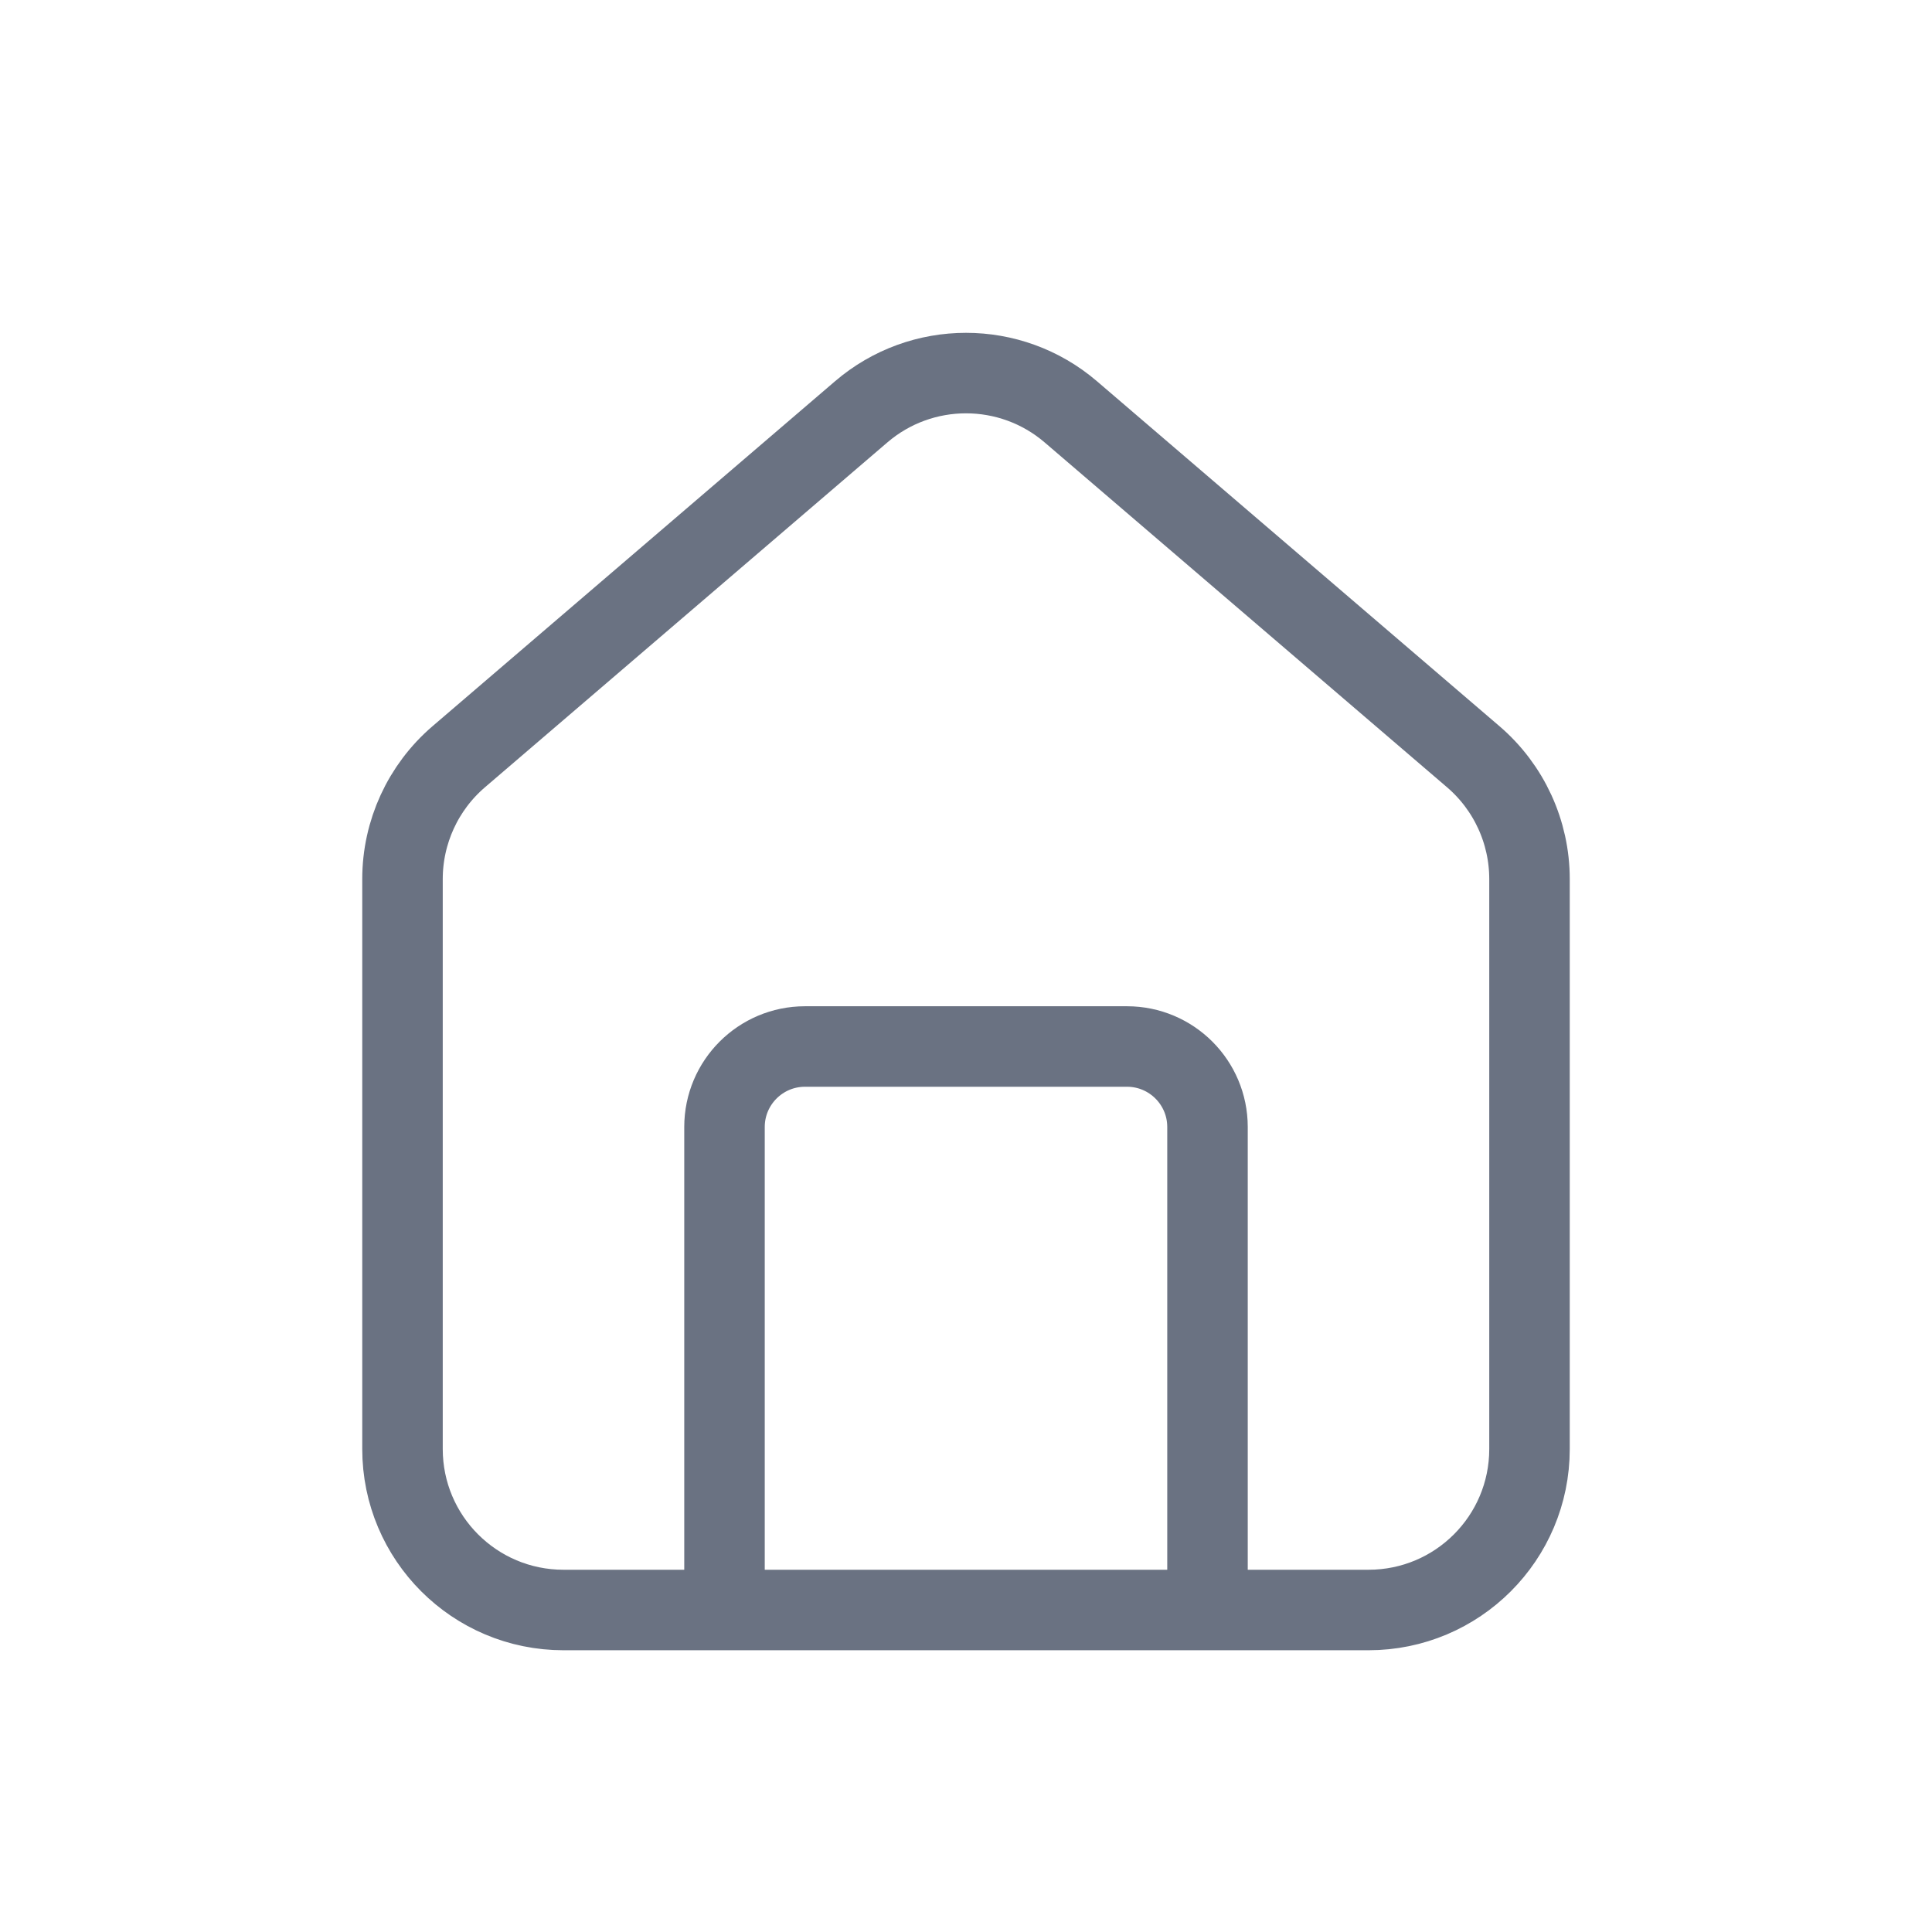
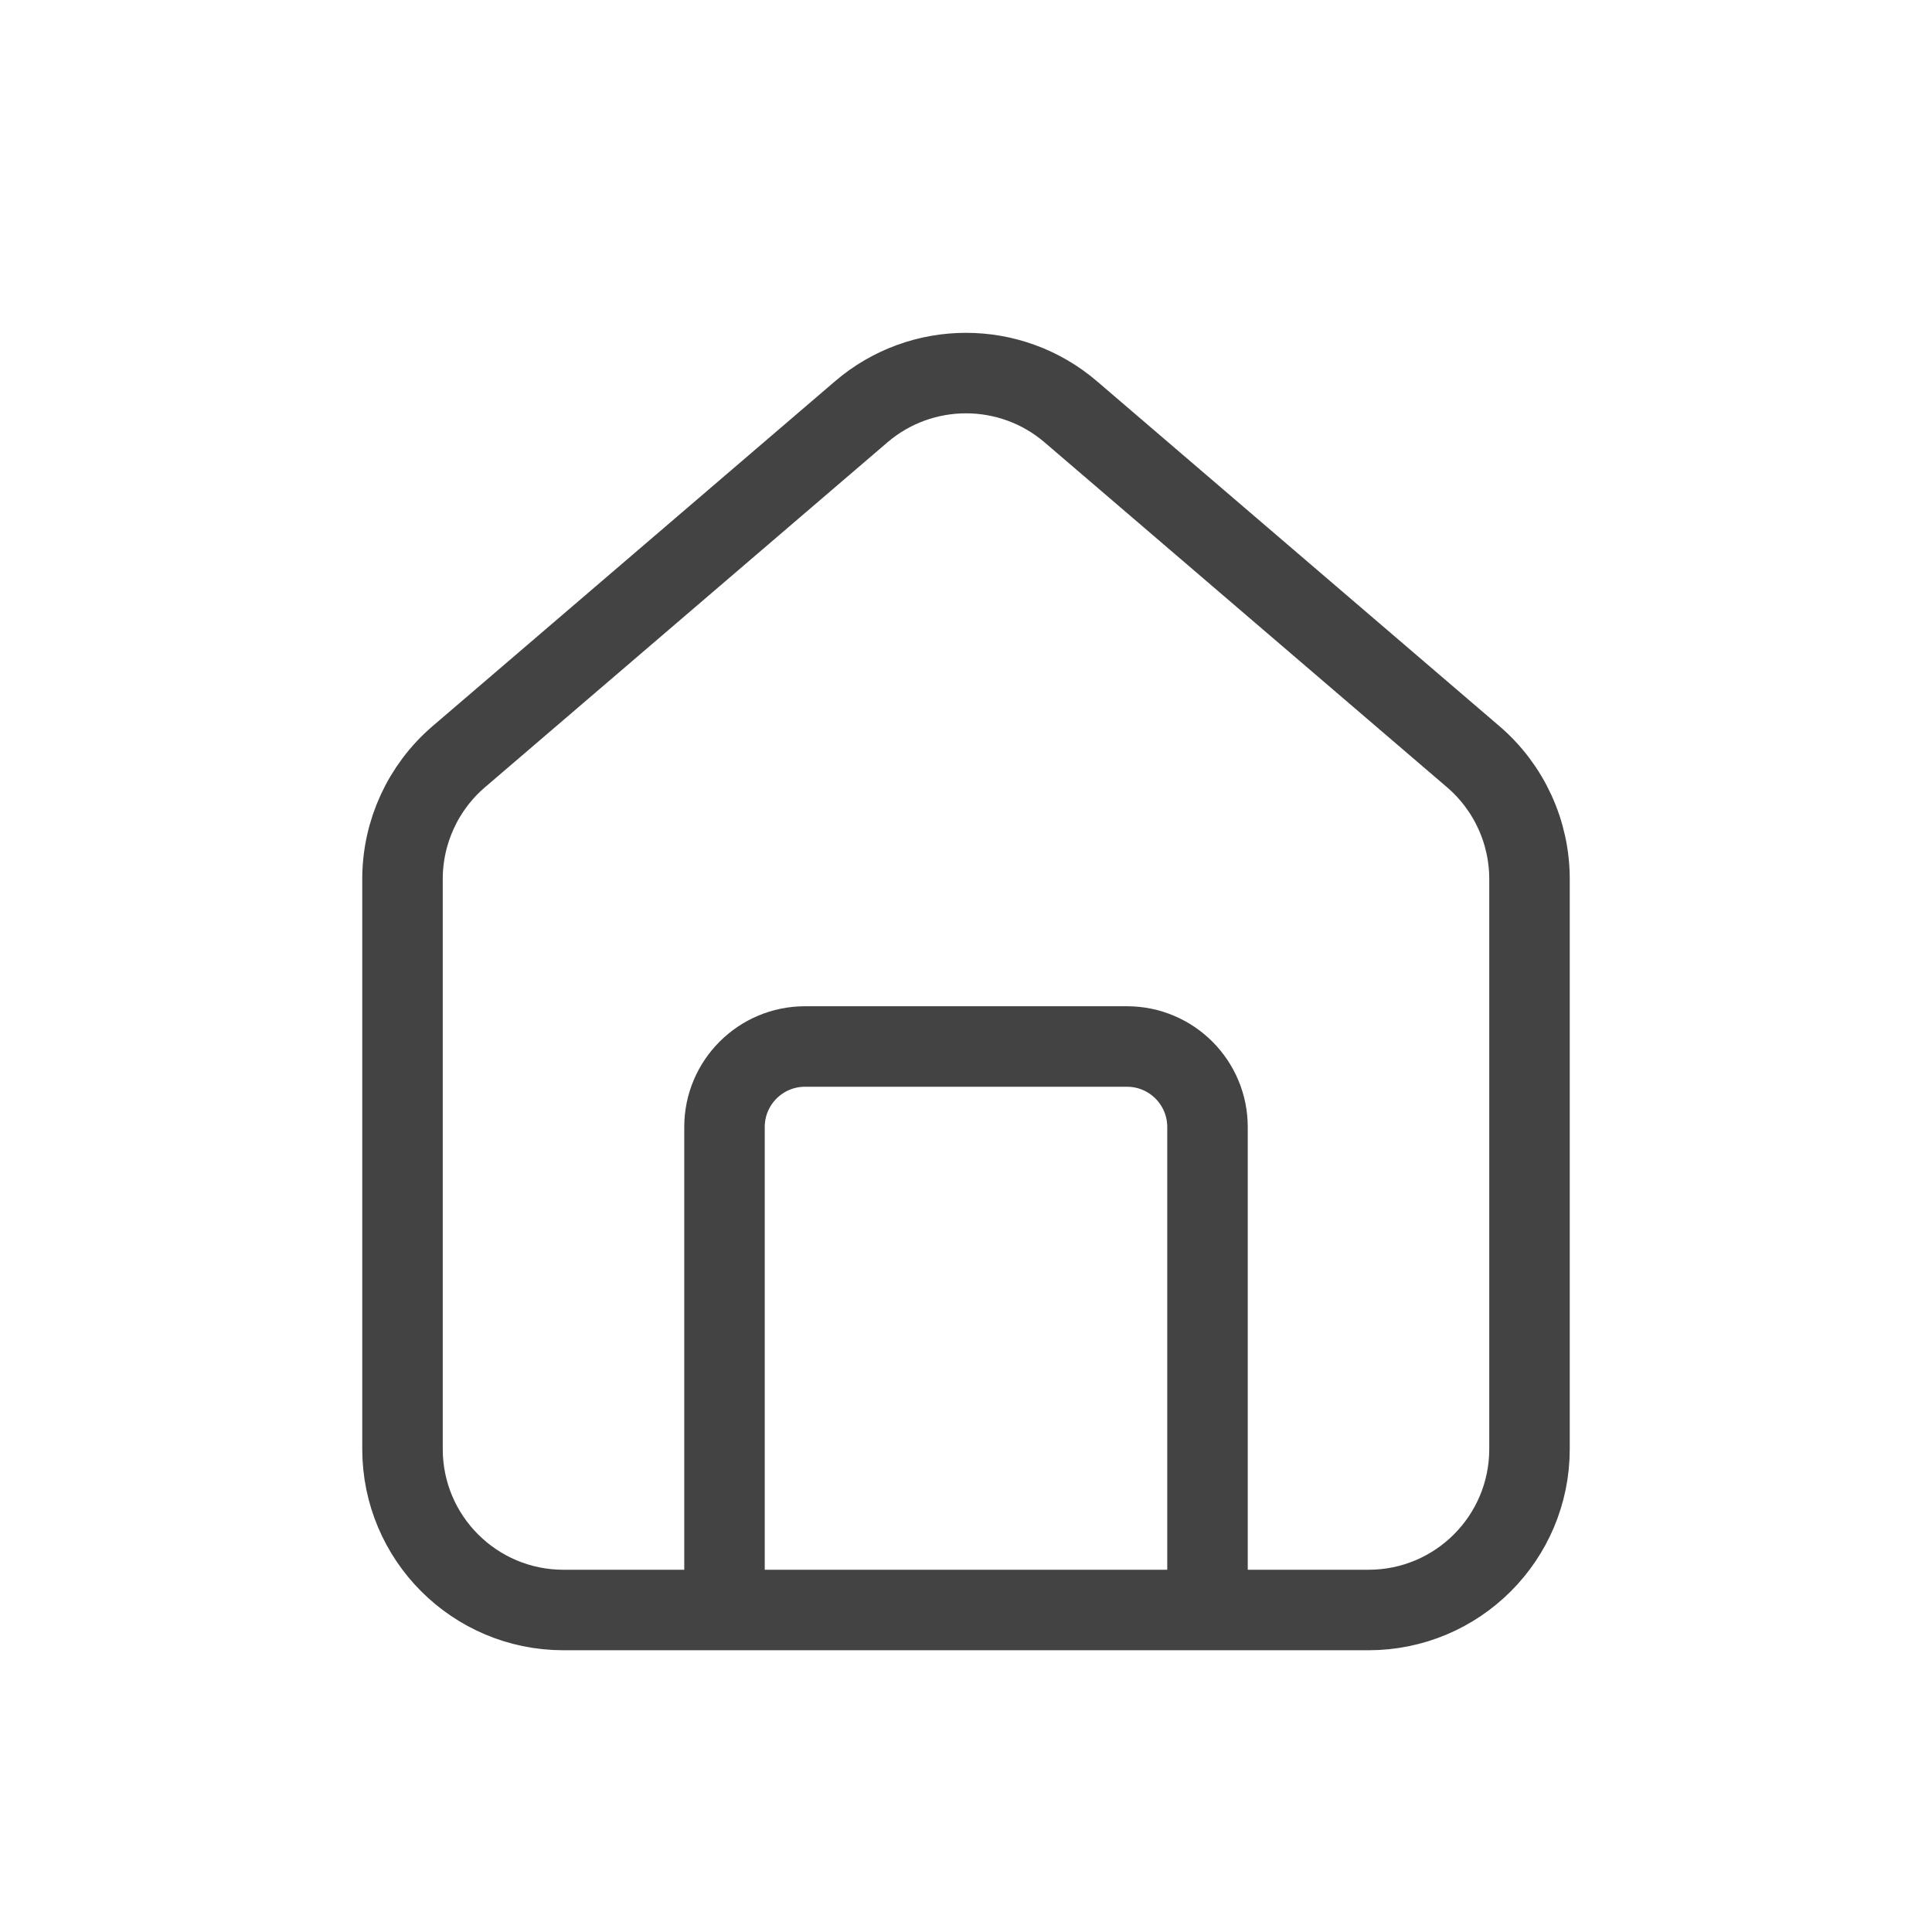
<svg xmlns="http://www.w3.org/2000/svg" width="800px" height="800px" viewBox="0 0 24 24" fill="none">
  <g id="SVGRepo_bgCarrier" stroke-width="0" />
  <g id="SVGRepo_tracerCarrier" stroke-linecap="round" stroke-linejoin="round" />
  <g id="SVGRepo_iconCarrier">
-     <path d="M9 20H7C5.895 20 5 19.105 5 18V10.92C5 10.336 5.255 9.781 5.698 9.401L10.698 5.116C11.447 4.474 12.553 4.474 13.302 5.116L18.302 9.401C18.745 9.781 19 10.336 19 10.92V18C19 19.105 18.105 20 17 20H15M9 20V14C9 13.448 9.448 13 10 13H14C14.552 13 15 13.448 15 14V20M9 20H15" stroke="#6a7282" stroke-linecap="round" stroke-linejoin="round" />
+     <path d="M9 20H7C5.895 20 5 19.105 5 18V10.92C5 10.336 5.255 9.781 5.698 9.401L10.698 5.116C11.447 4.474 12.553 4.474 13.302 5.116L18.302 9.401C18.745 9.781 19 10.336 19 10.92V18C19 19.105 18.105 20 17 20H15M9 20V14C9 13.448 9.448 13 10 13H14C14.552 13 15 13.448 15 14V20M9 20H15" stroke="#434343" stroke-linecap="round" stroke-linejoin="round" />
  </g>
</svg>
